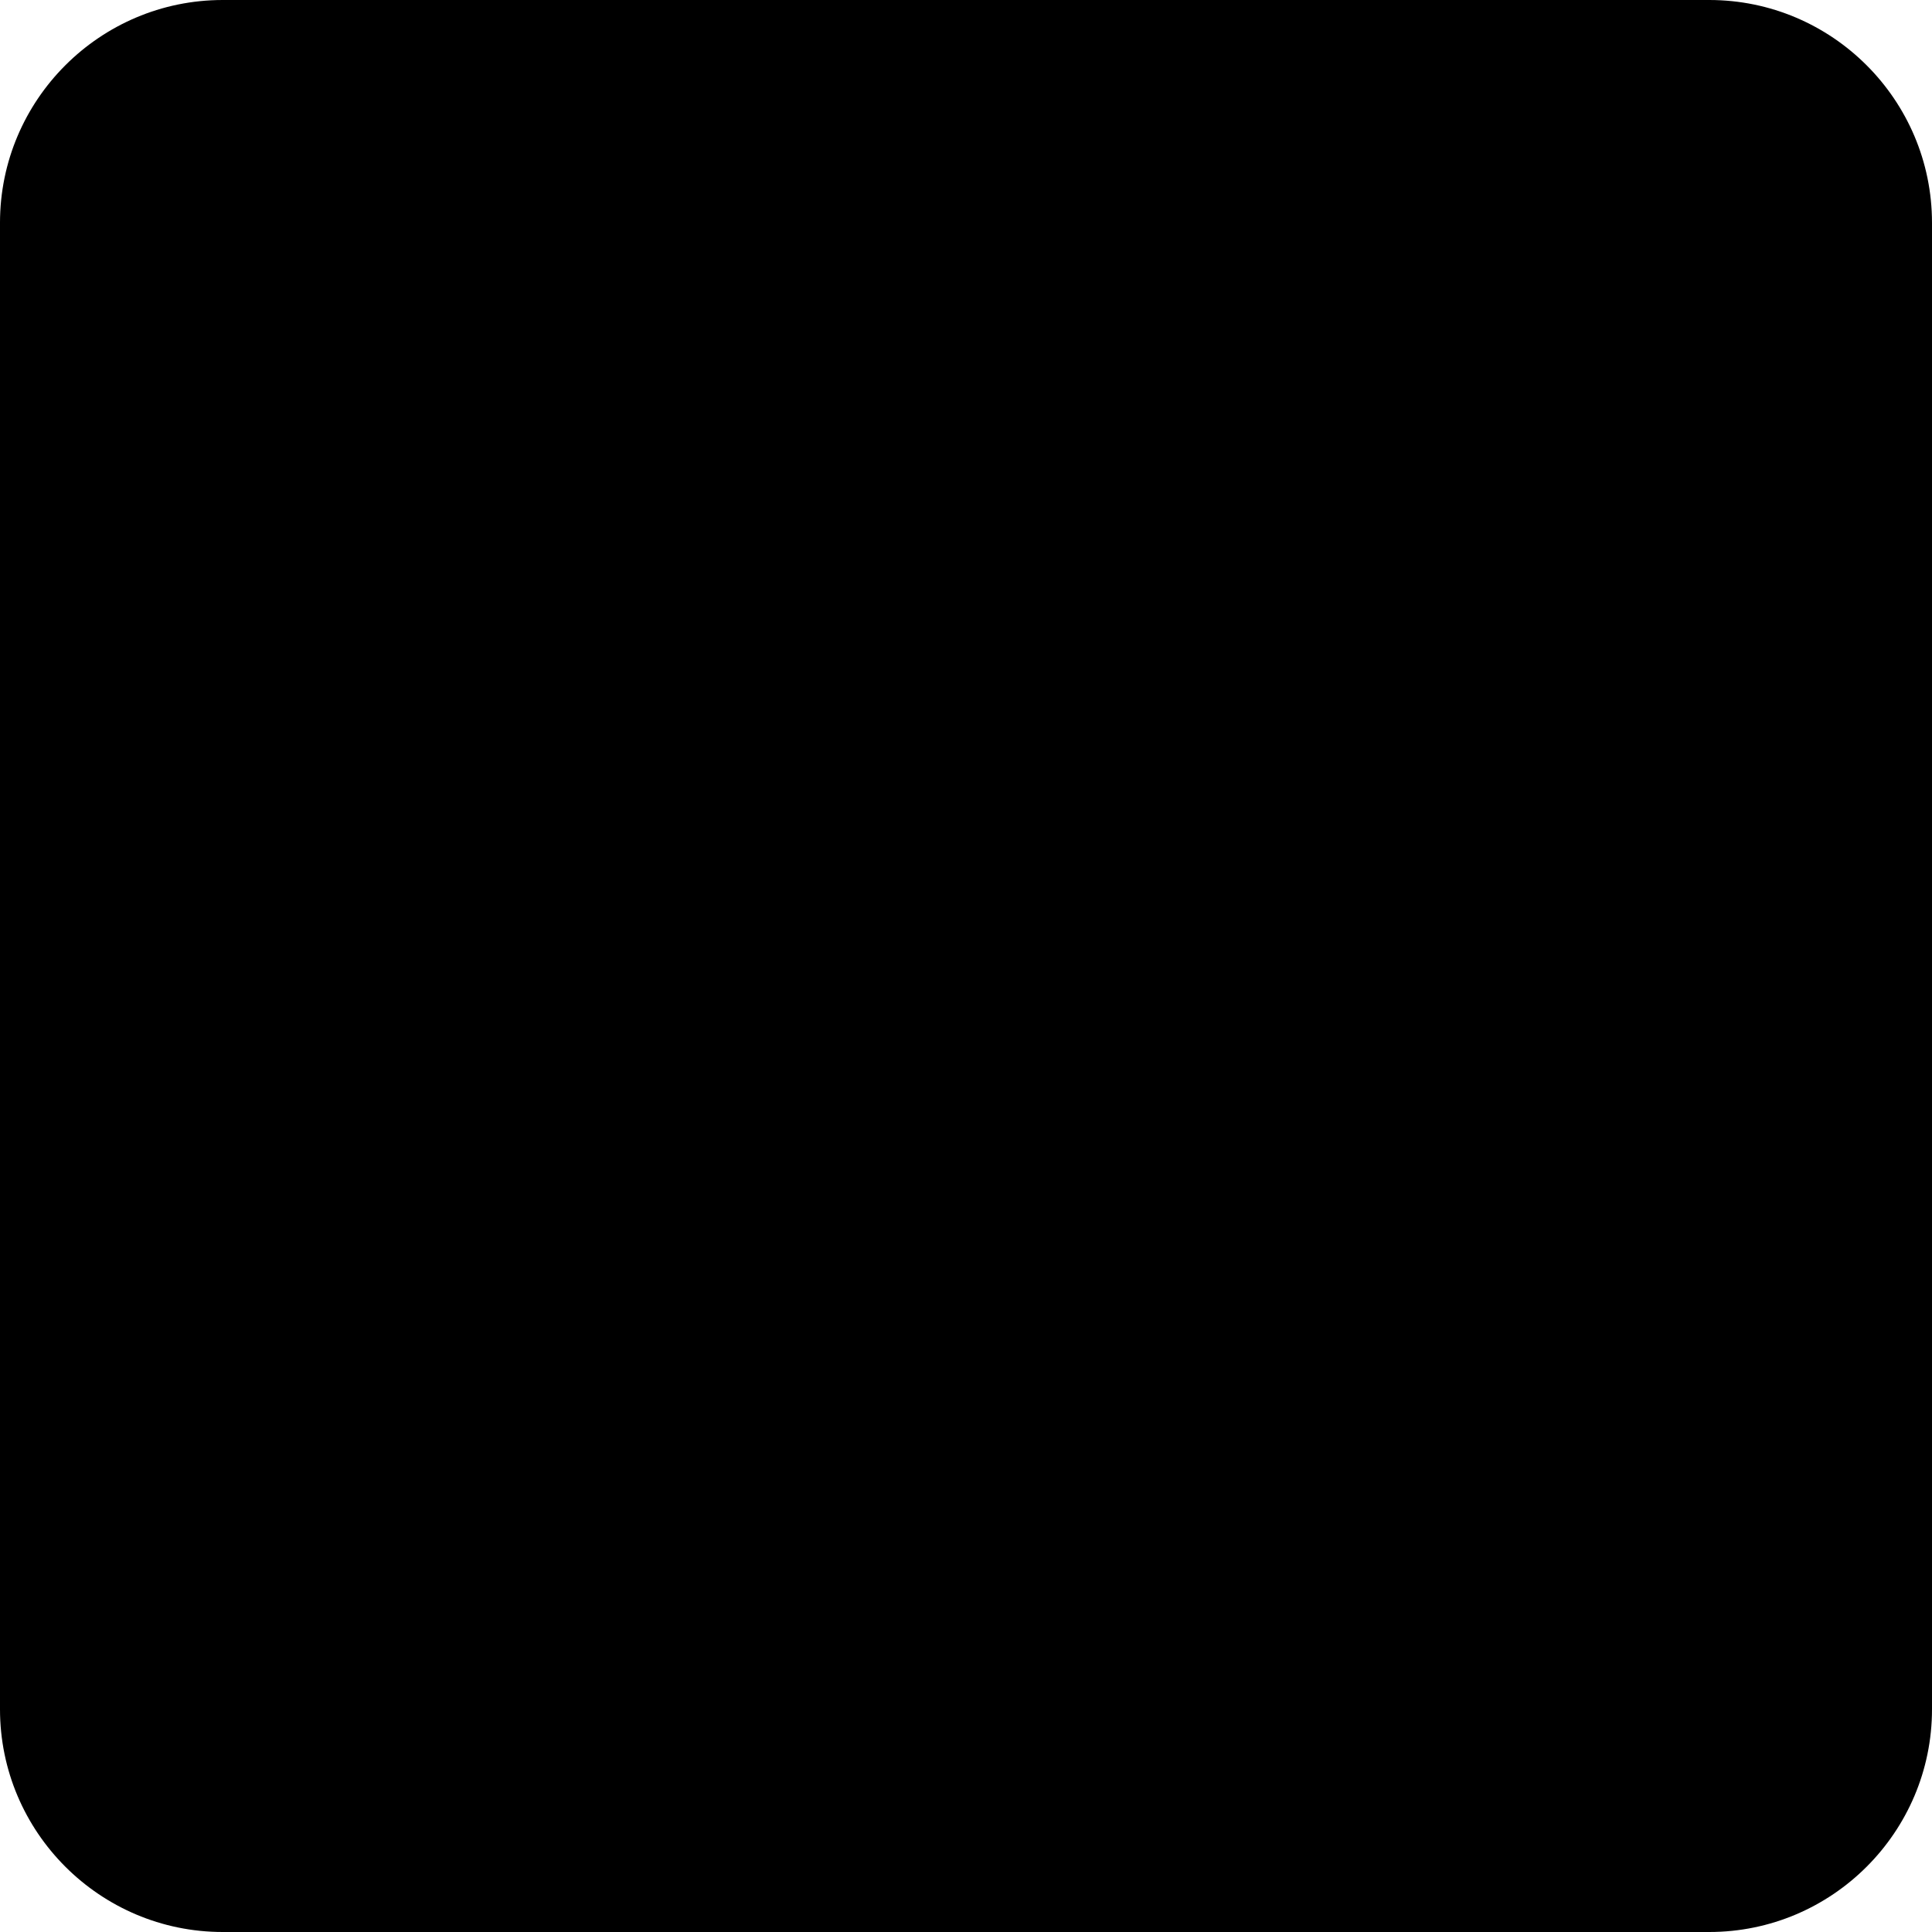
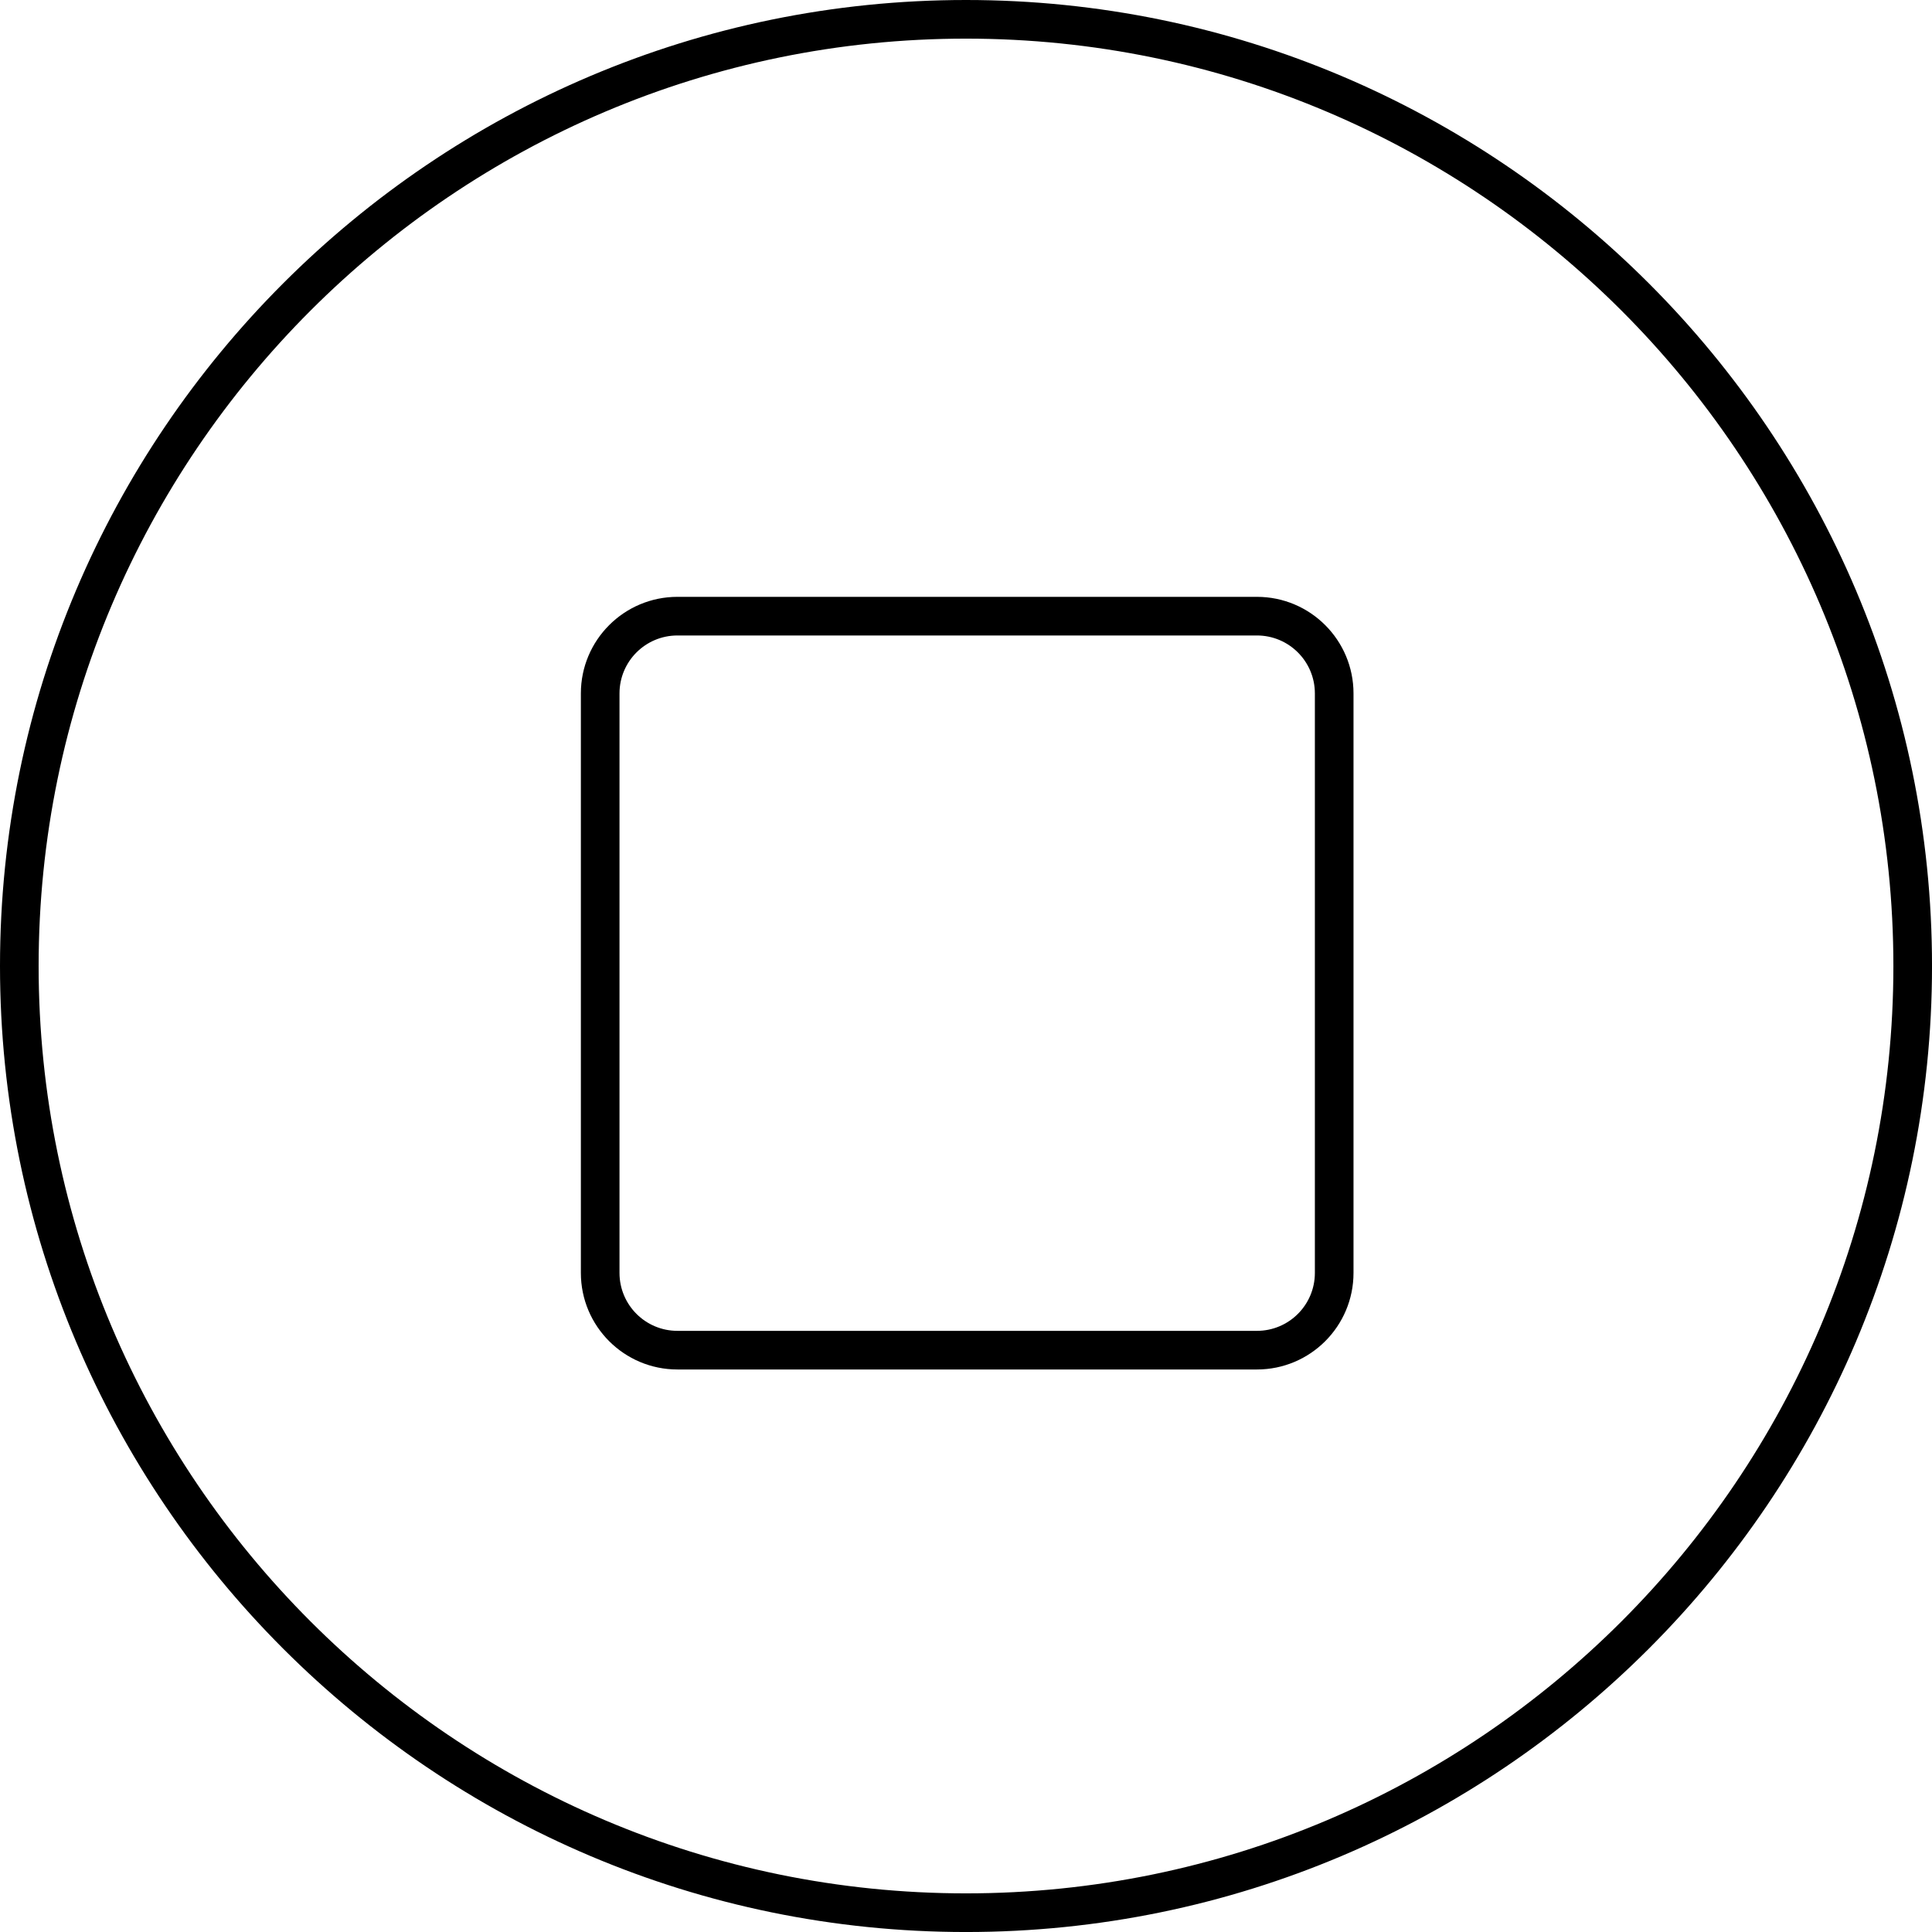
- <svg xmlns="http://www.w3.org/2000/svg" version="1.1" id="Capa_1" x="0px" y="0px" viewBox="0 0 46.734 46.734" style="enable-background:new 0 0 46.734 46.734;" xml:space="preserve">
+ <svg xmlns="http://www.w3.org/2000/svg" version="1.1" viewBox="0 0 100.021 100.021" enable-background="new 0 0 100.021 100.021">
  <g>
-     <path d="M41.346,0H5.388C2.417,0,0,2.417,0,5.388v35.958c0,2.971,2.417,5.388,5.388,5.388h35.958c2.971,0,5.388-2.417,5.388-5.388   V5.388C46.733,2.417,44.316,0,41.346,0z" />
+     <path d="M50.011,0C22.435,0,0,22.435,0,50.011s22.435,50.011,50.011,50.011s50.011-22.435,50.011-50.011S77.587,0,50.011,0z    M50.011,98.021C23.538,98.021,2,76.484,2,50.011S23.538,2,50.011,2s48.011,21.537,48.011,48.011S76.484,98.021,50.011,98.021z" />
+     <path d="m70.072,35.899c0-2.761-2.239-5-5-5h-30c-2.761,0-5,2.239-5,5v30c0,2.761 2.239,5 5,5h30c2.761,0 5-2.239 5-5v-30zm-2,30c0,1.657-1.343,3-3,3h-30c-1.657,0-3-1.343-3-3v-30c0-1.657 1.343-3 3-3h30c1.657,0 3,1.343 3,3v30z" />
  </g>
-   <g>
- </g>
-   <g>
- </g>
-   <g>
- </g>
-   <g>
- </g>
-   <g>
- </g>
-   <g>
- </g>
-   <g>
- </g>
-   <g>
- </g>
-   <g>
- </g>
-   <g>
- </g>
-   <g>
- </g>
-   <g>
- </g>
-   <g>
- </g>
-   <g>
- </g>
-   <g>
- </g>
</svg>
